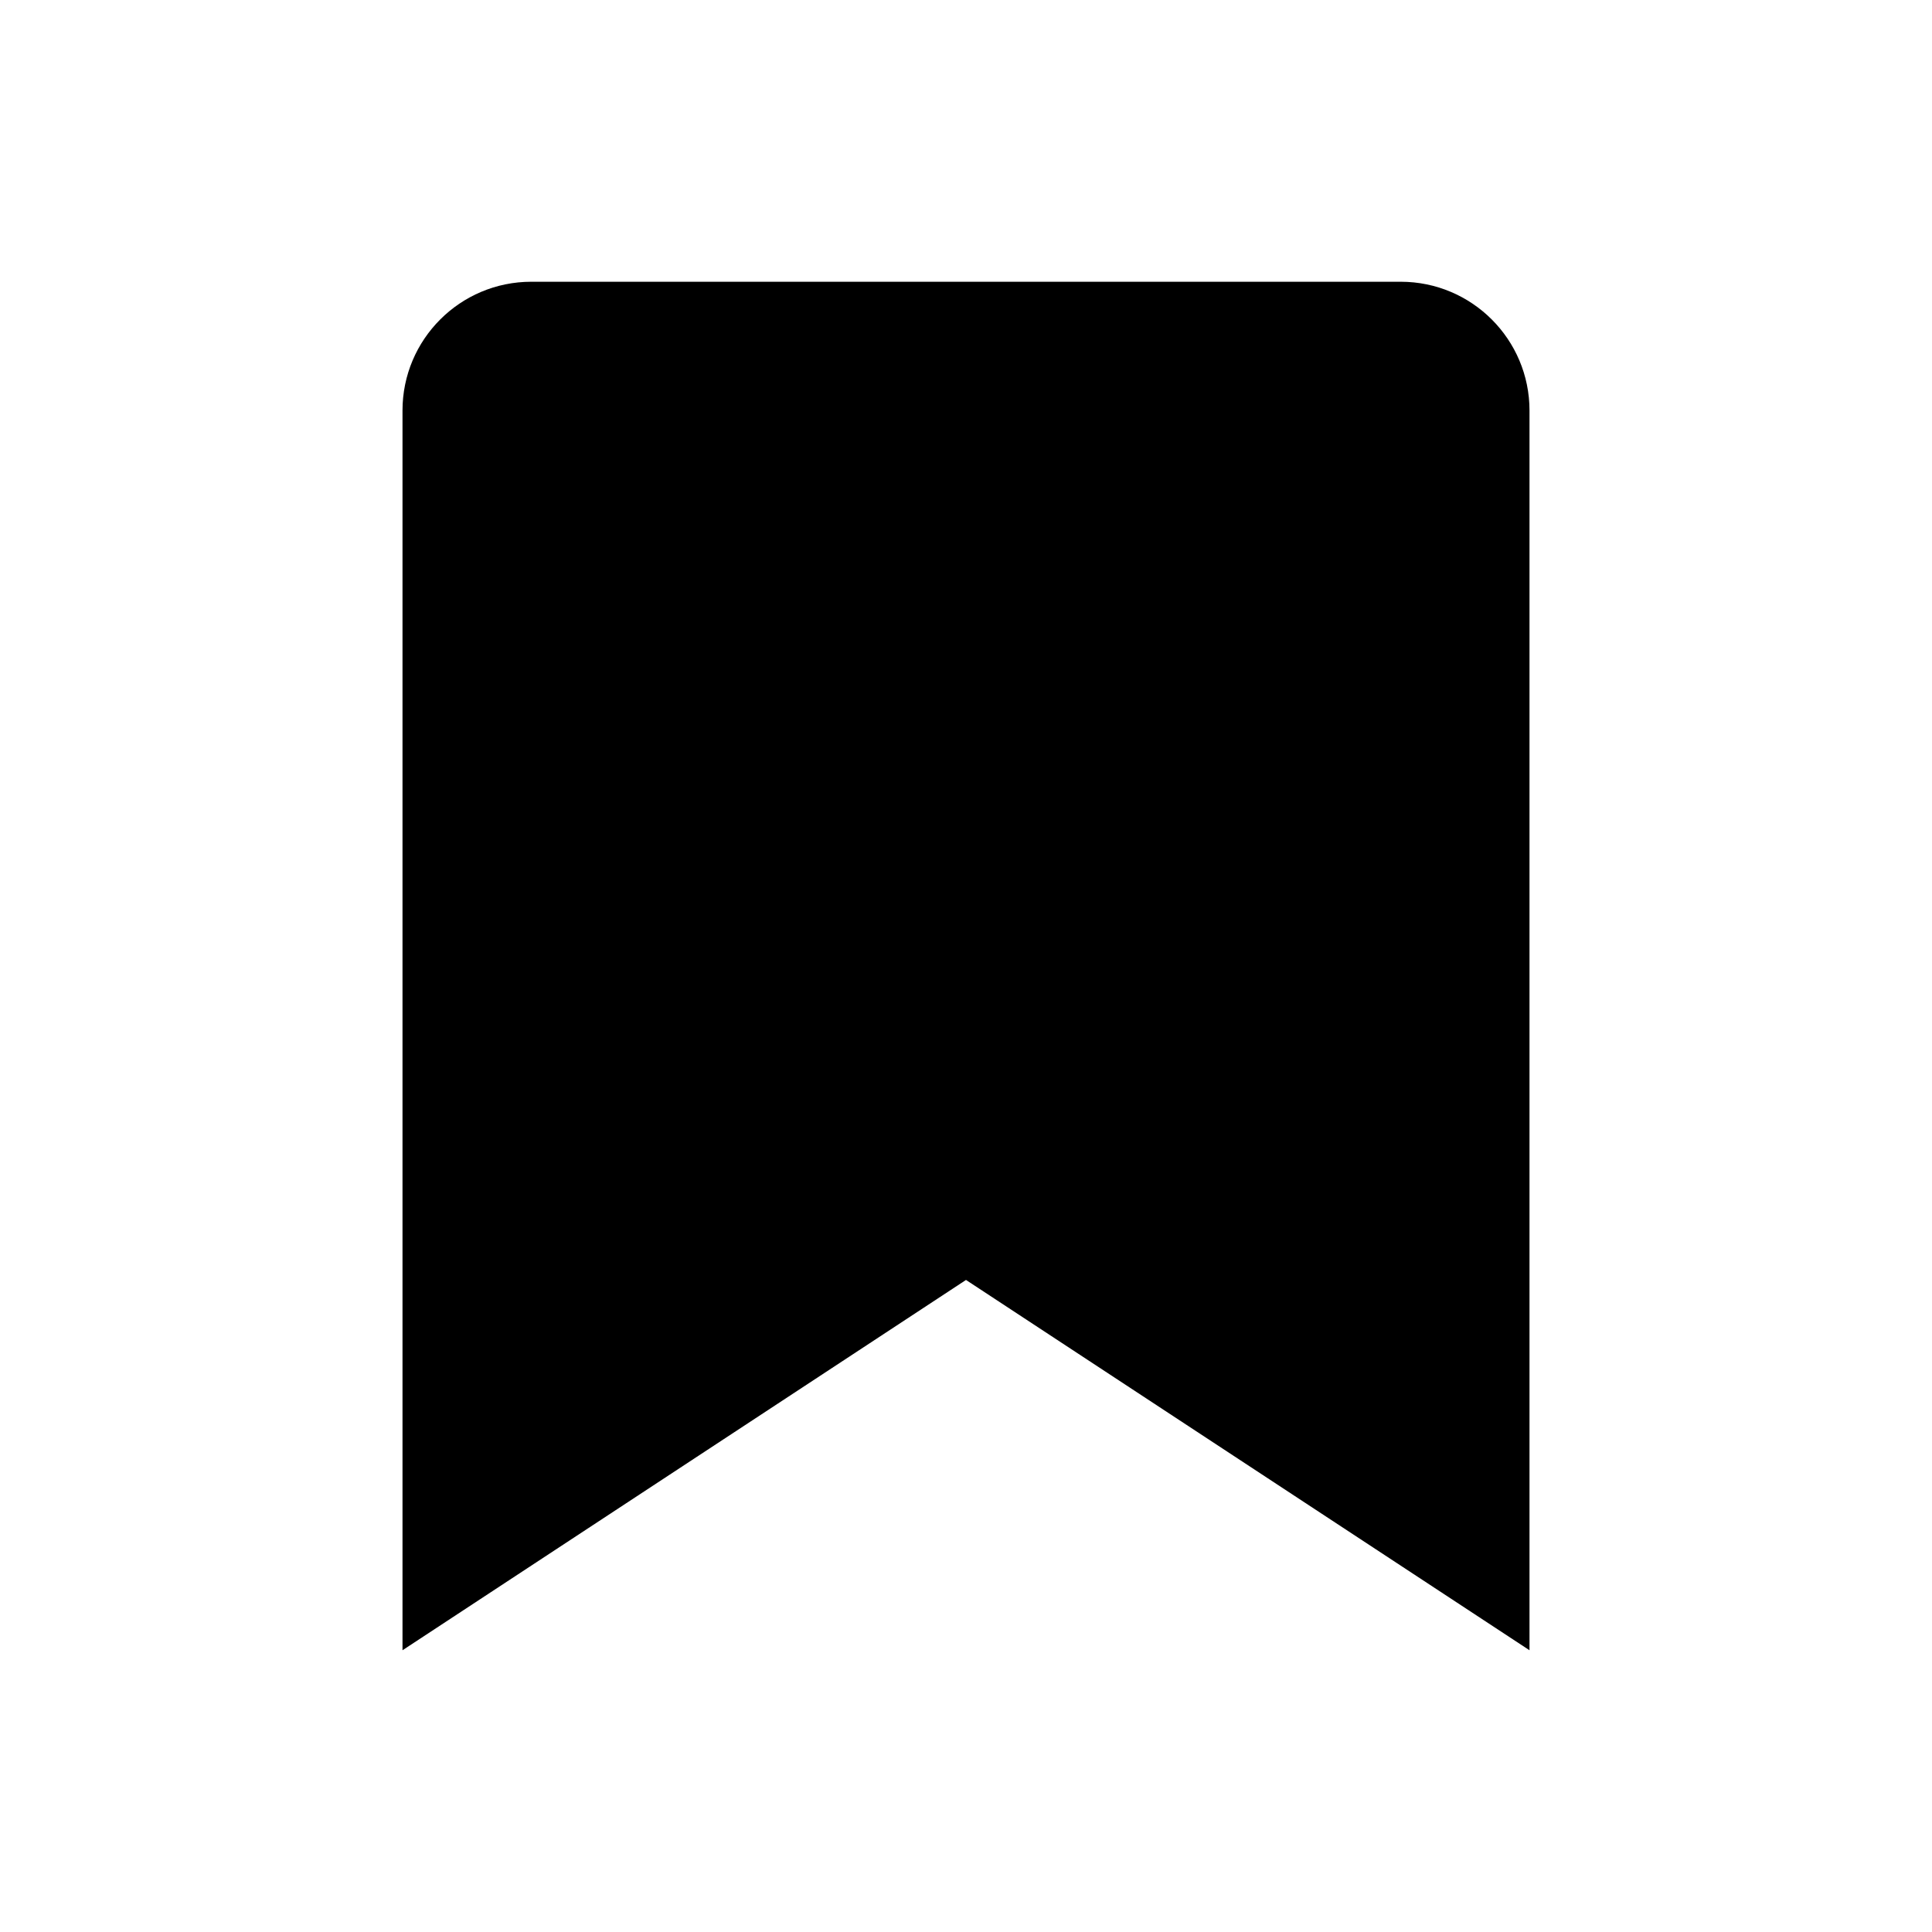
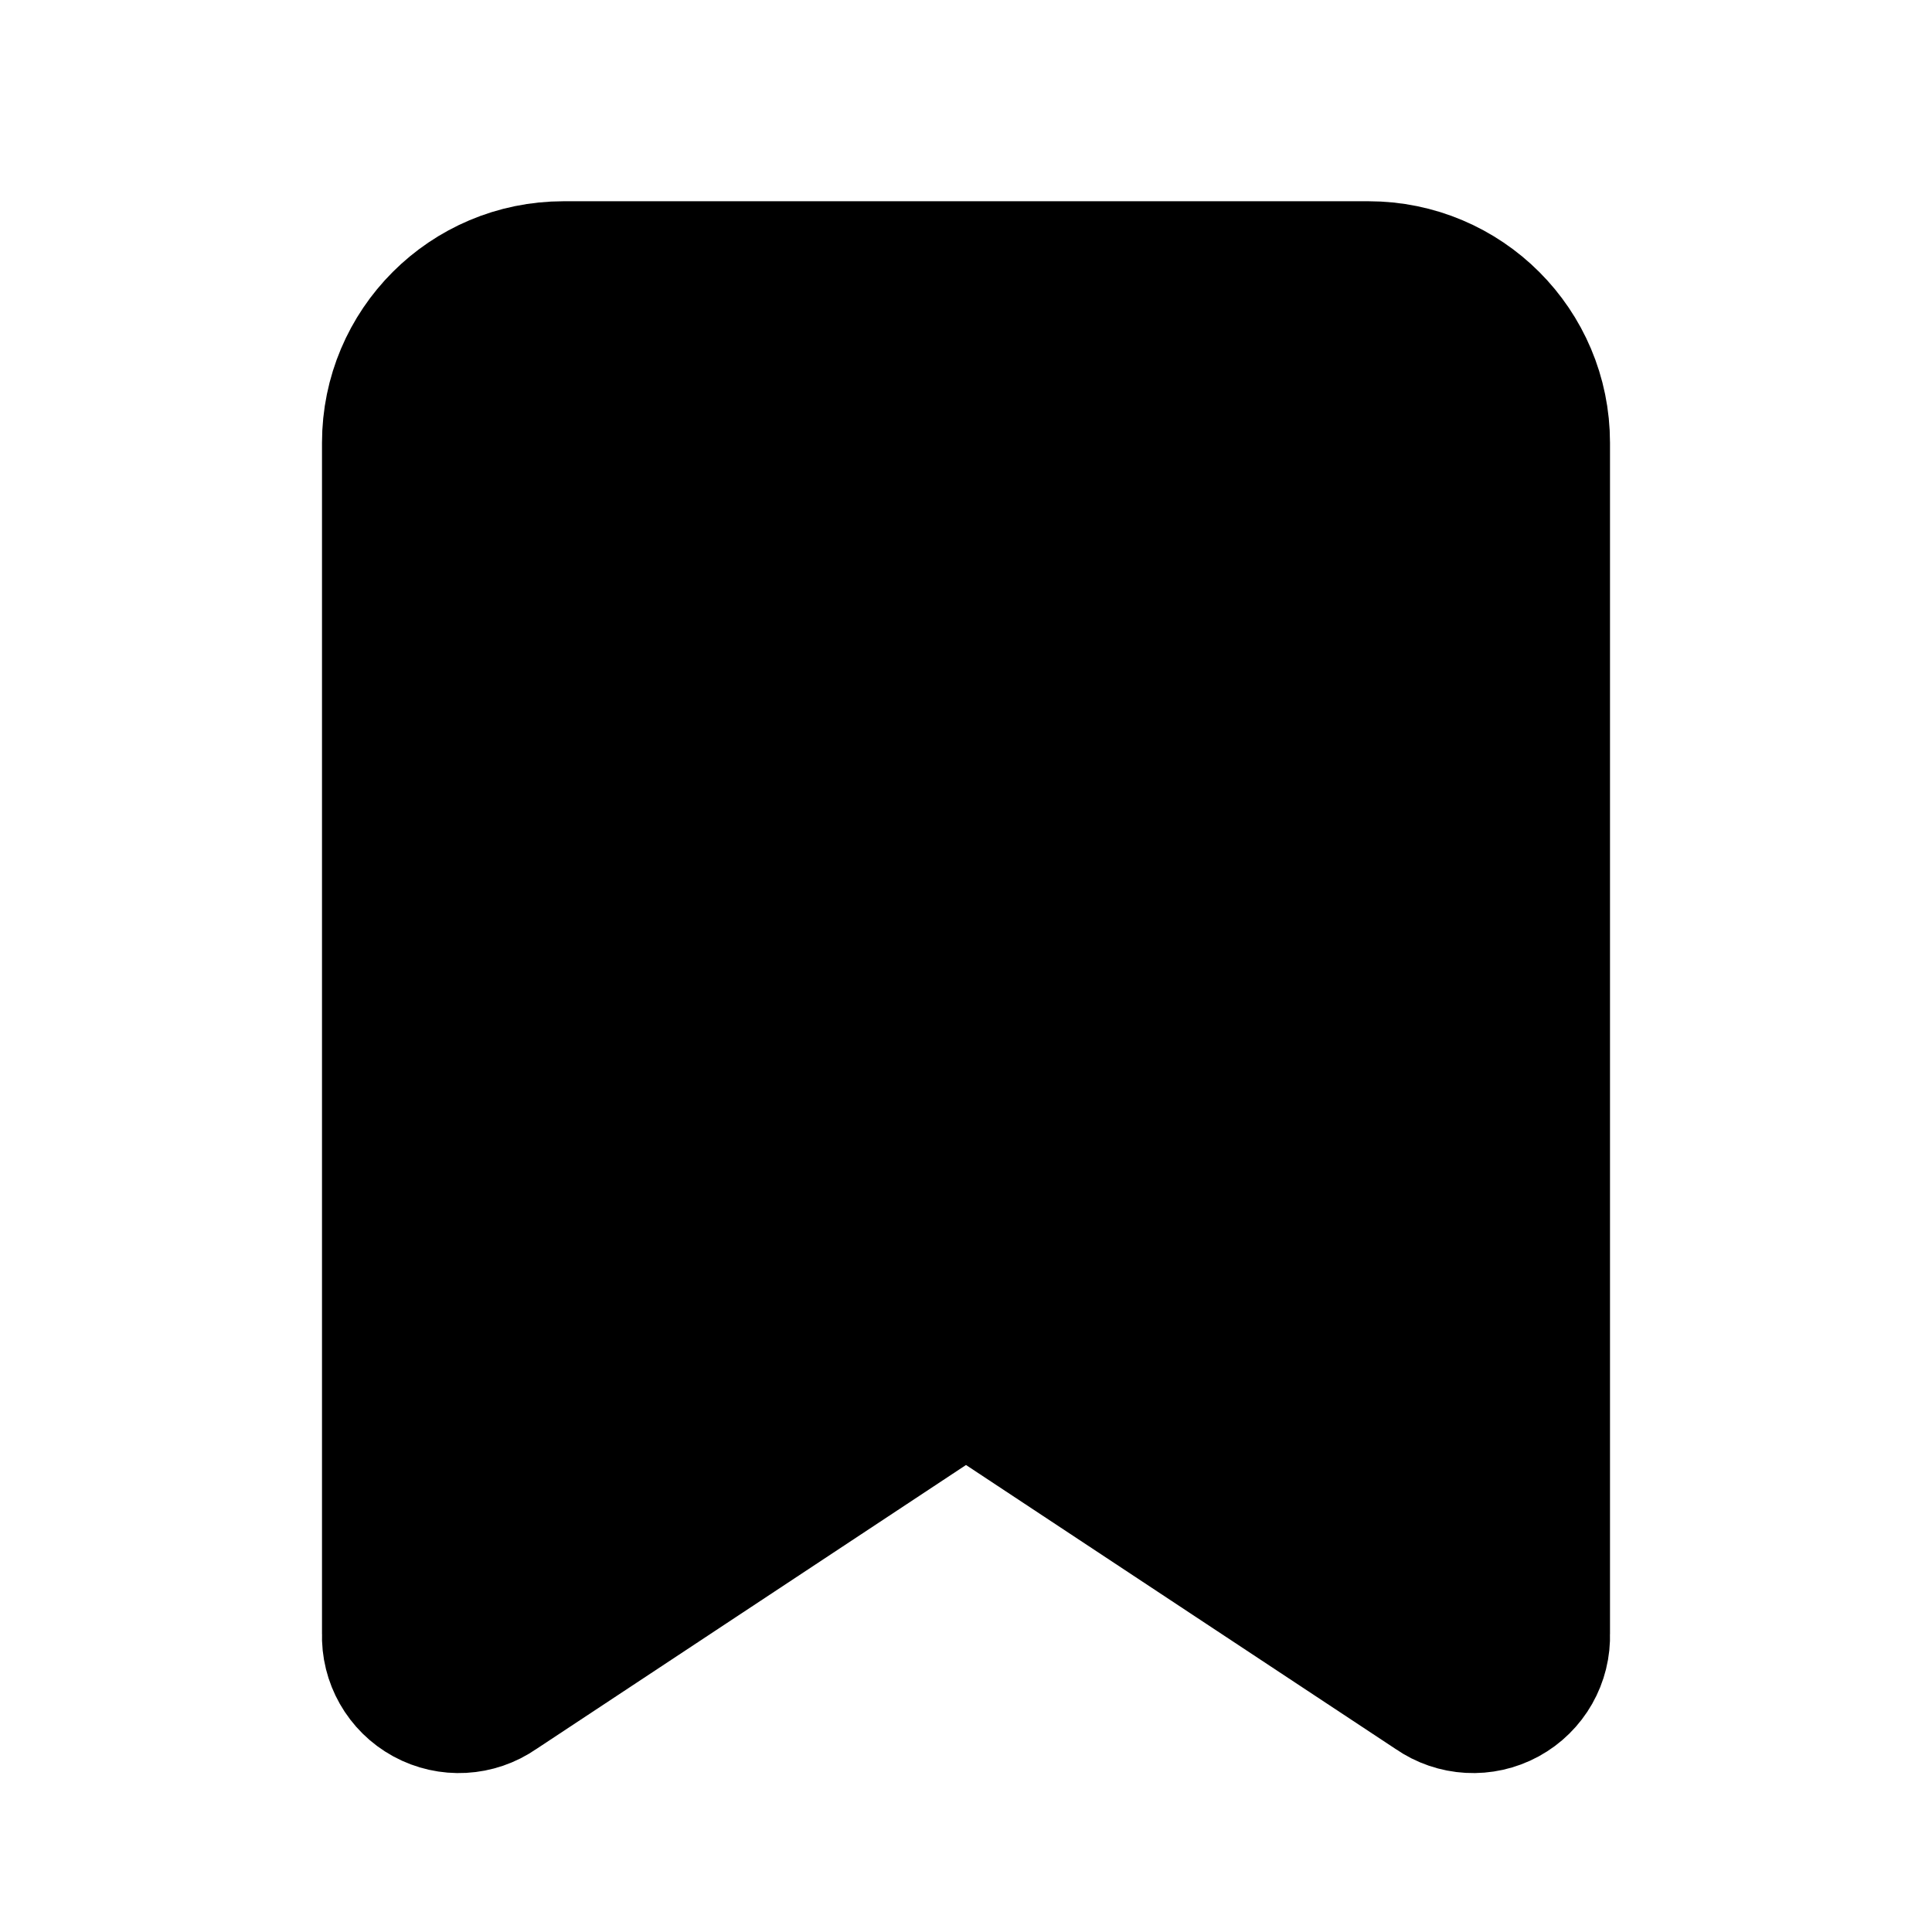
- <svg xmlns="http://www.w3.org/2000/svg" color="#000000" width="24" height="24" viewBox="0 0 24 24">
-   <path fill="currentColor" d="M6.6 3.5h10.8a1.6 1.6 0 0 1 1.6 1.6v15.4l-7-4.6-7 4.6V5.1a1.6 1.6 0 0 1 1.6-1.6z" />
+ <svg xmlns="http://www.w3.org/2000/svg" viewBox="0 0 24 24" width="24" height="24" fill="none">
+   <path d="M7 3.5h10a2 2 0 0 1 2 2v14.8a.7.7 0 0 1-1.1.6L12 17l-5.9 3.9a.7.7 0 0 1-1.1-.6V5.5a2 2 0 0 1 2-2z" fill="currentColor" stroke="currentColor" stroke-width="2" stroke-linejoin="round" />
</svg>
